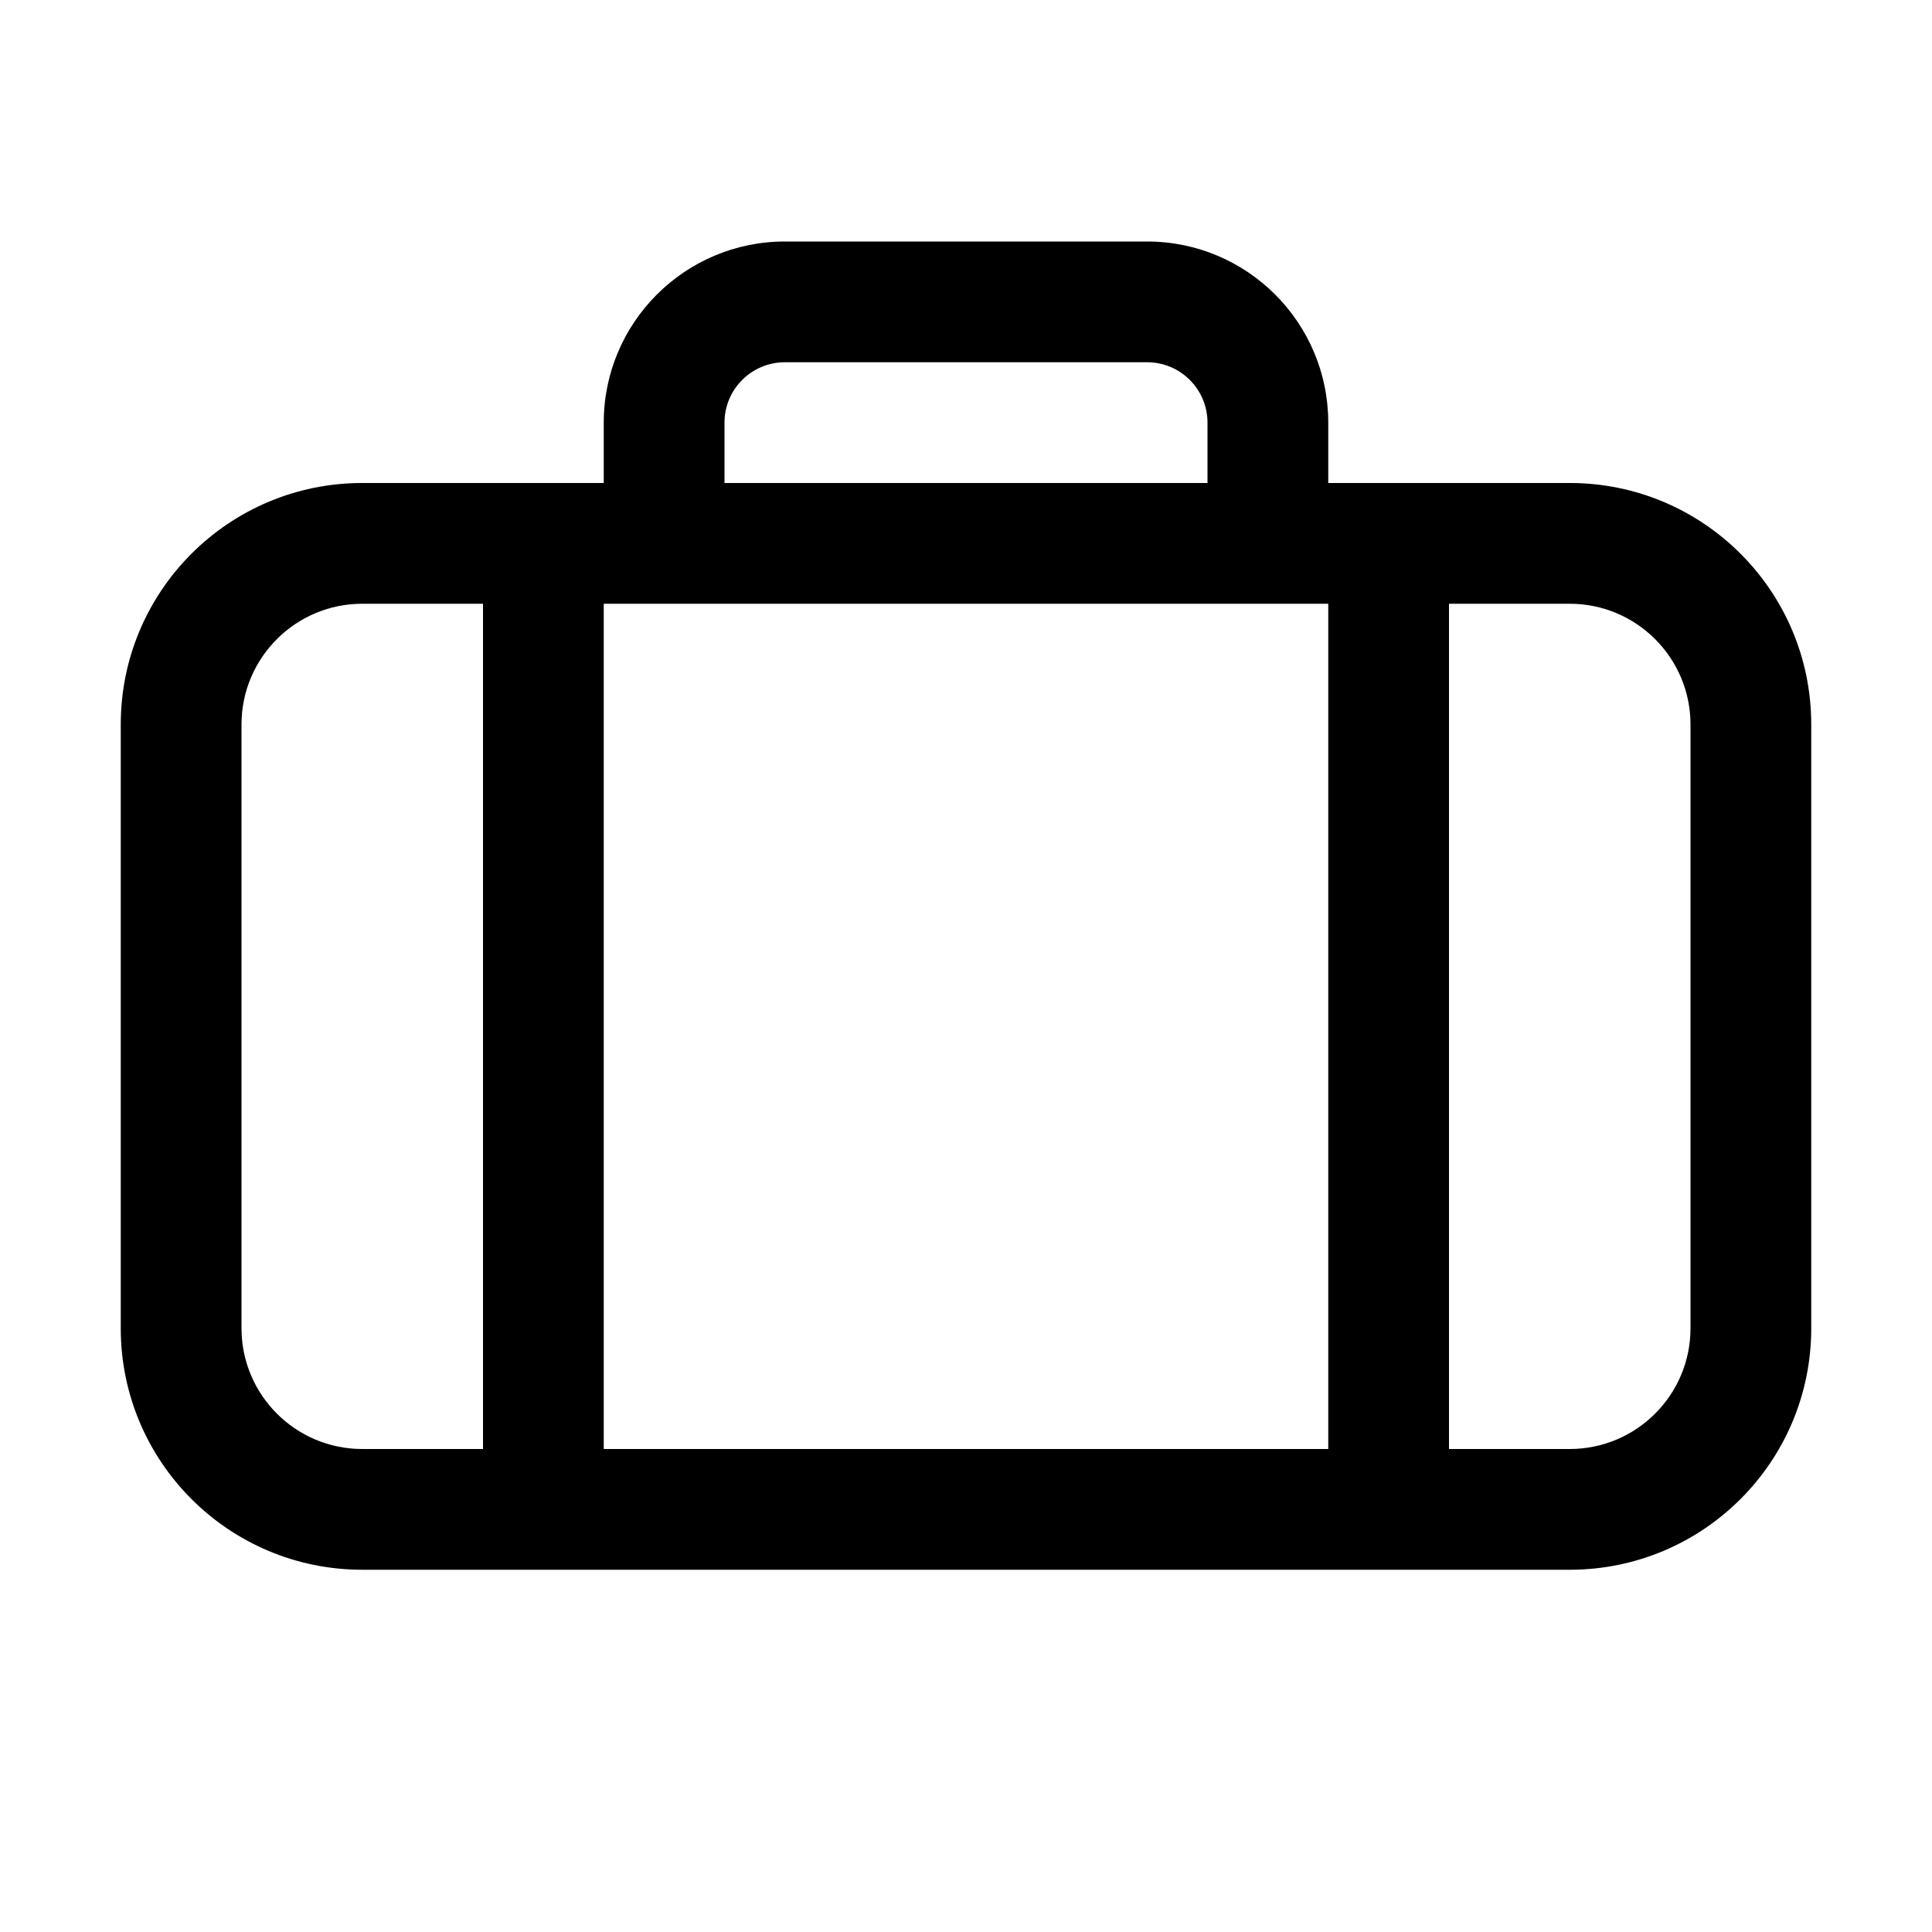
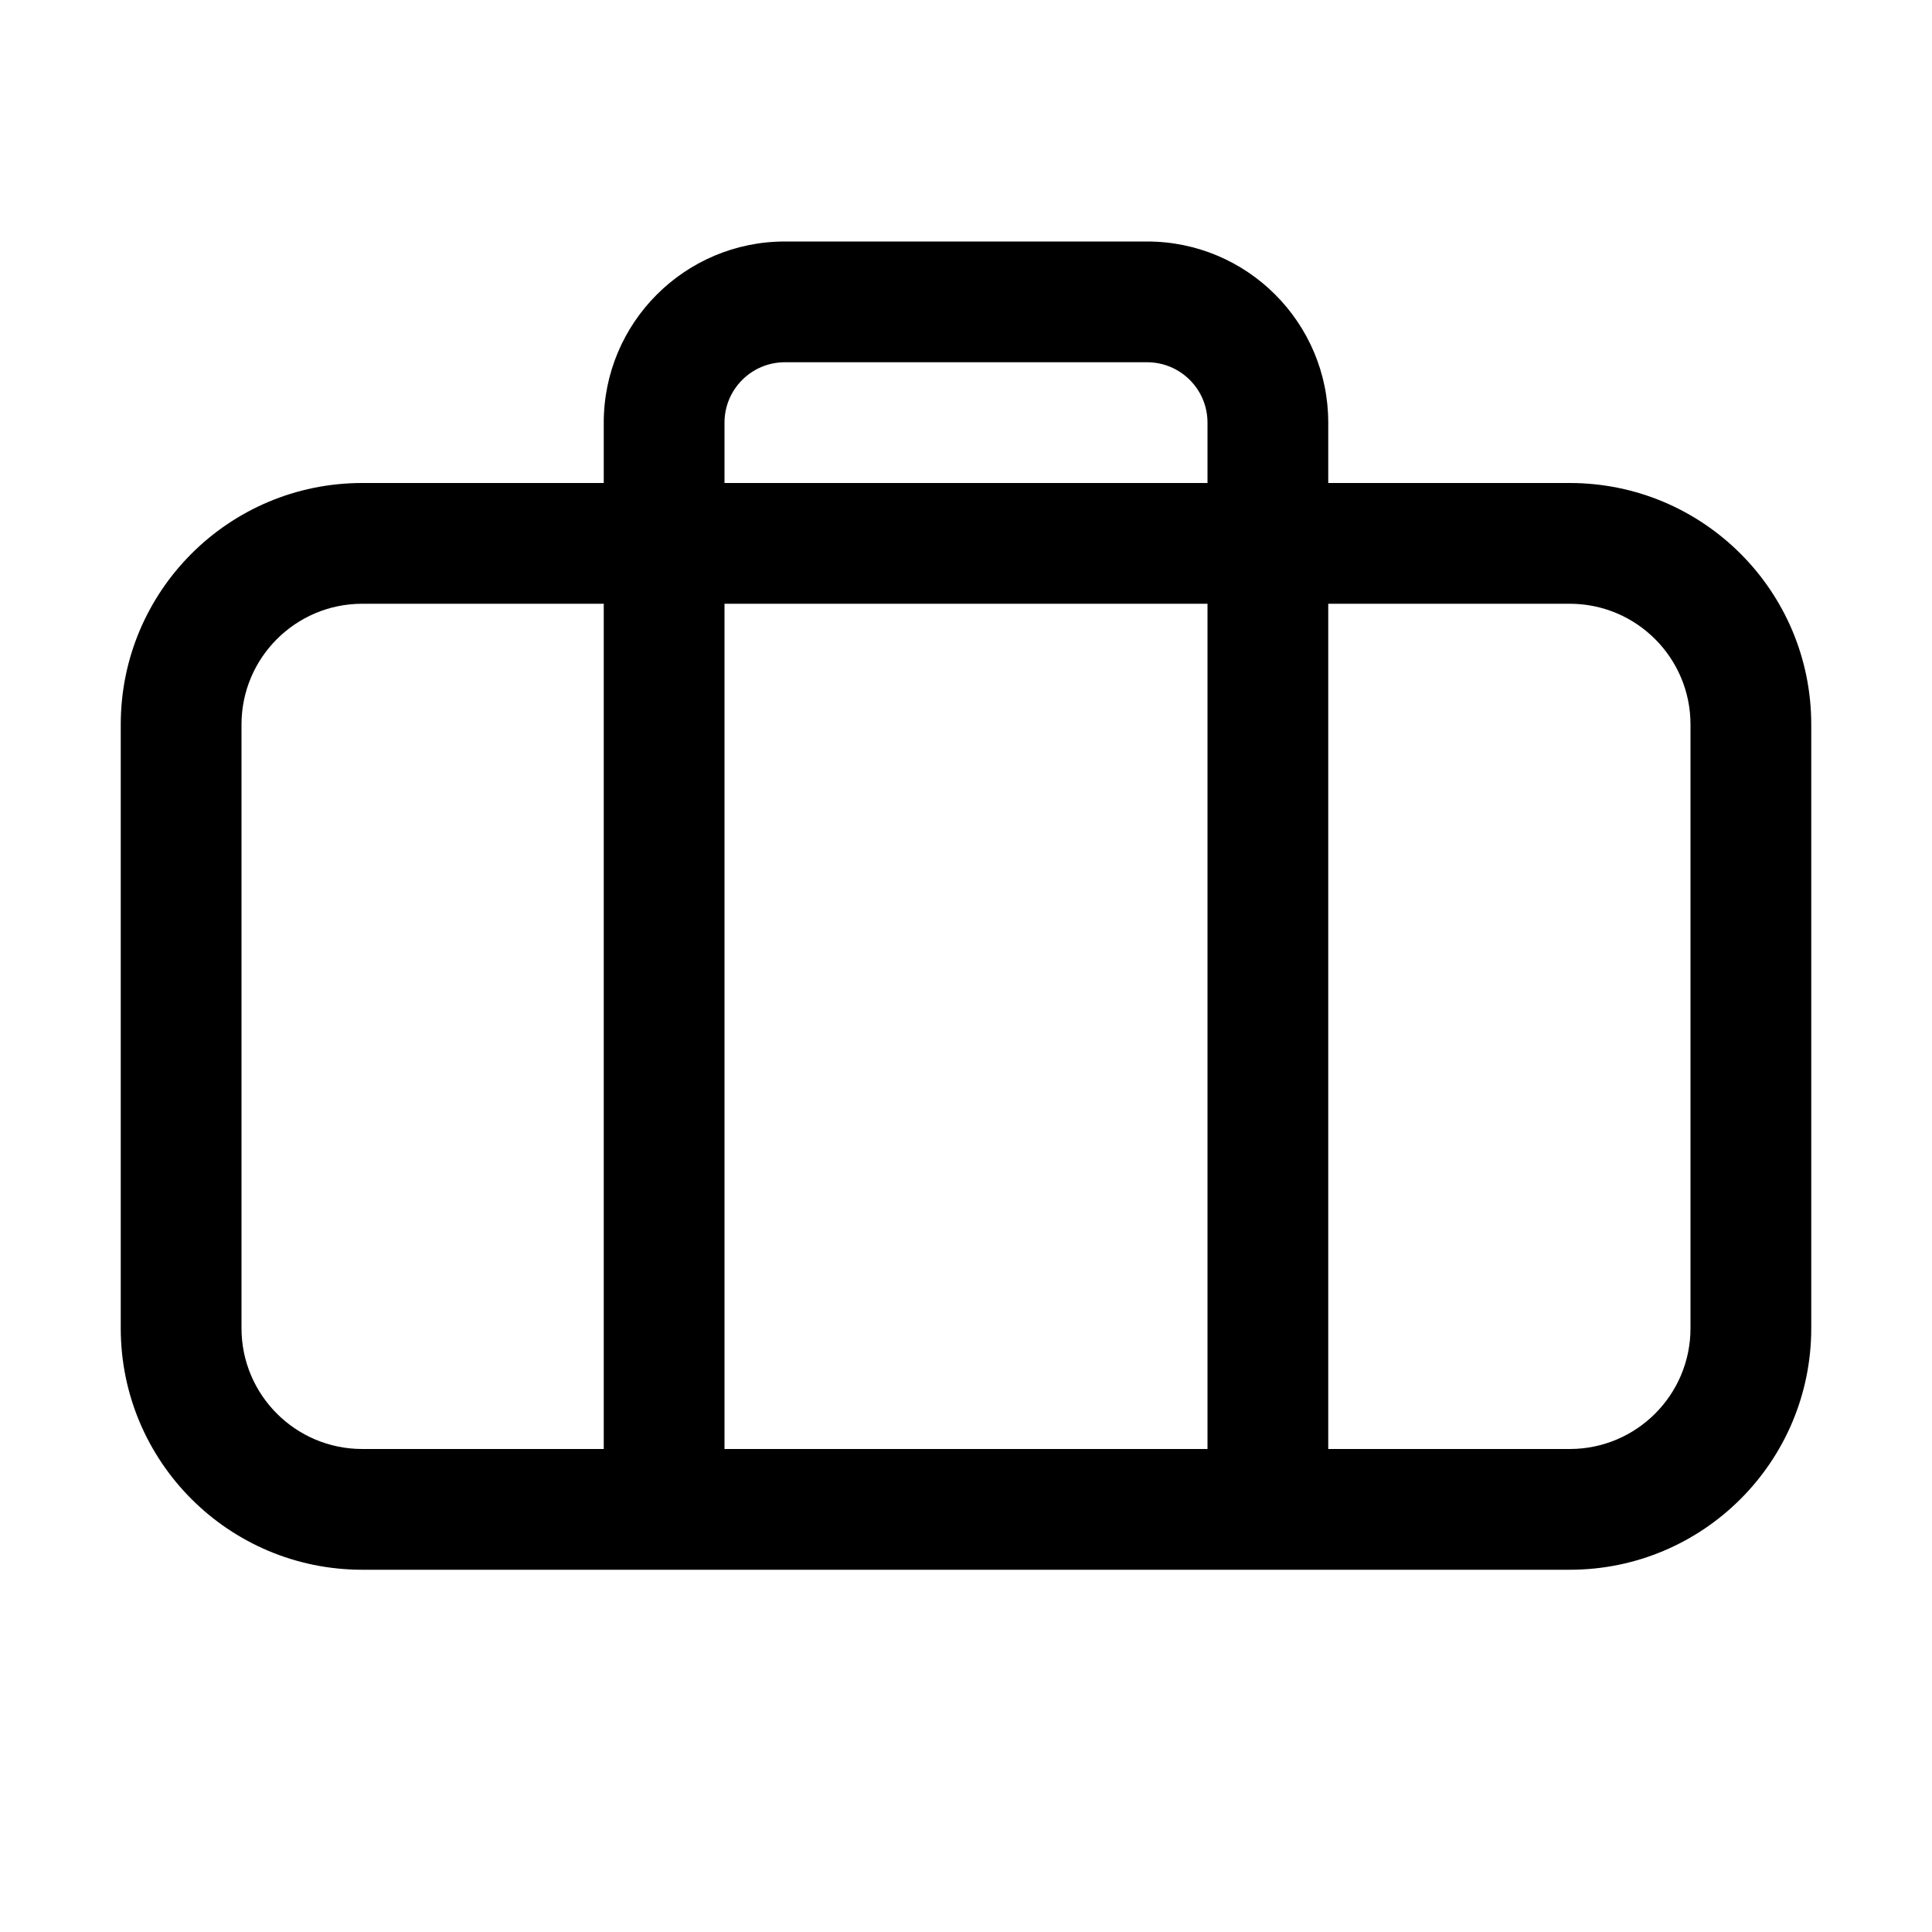
<svg xmlns="http://www.w3.org/2000/svg" width="16" height="16" viewBox="0 0 16 16" fill="none">
-   <path d="M9.5 2C10.328 2 11 2.672 11 3.5V4H13C14.105 4 15 4.895 15 6V11C15 12.105 14.105 13 13 13H3C1.895 13 1 12.105 1 11V6C1 4.895 1.895 4 3 4H5V3.5C5 2.672 5.672 2 6.5 2H9.5ZM3 5C2.448 5 2 5.448 2 6V11C2 11.552 2.448 12 3 12H4V5H3ZM12 12H13C13.552 12 14 11.552 14 11V6C14 5.448 13.552 5 13 5H12V12ZM5 12H11V5H5V12ZM6.5 3C6.224 3 6 3.224 6 3.5V4H10V3.5C10 3.224 9.776 3 9.5 3H6.5Z" fill="currentColor" />
+   <path d="M9.5 2C10.328 2 11 2.672 11 3.5V4H13C14.105 4 15 4.895 15 6V11C15 12.105 14.105 13 13 13H3C1.895 13 1 12.105 1 11V6C1 4.895 1.895 4 3 4H5V3.5C5 2.672 5.672 2 6.5 2H9.5ZM3 5C2.448 5 2 5.448 2 6V11C2 11.552 2.448 12 3 12H5V5H3ZM11 12H13C13.552 12 14 11.552 14 11V6C14 5.448 13.552 5 13 5H11V12ZM6 12H10V5H6V12ZM6.5 3C6.224 3 6 3.224 6 3.5V4H10V3.5C10 3.224 9.776 3 9.5 3H6.5Z" fill="currentColor" />
</svg>
